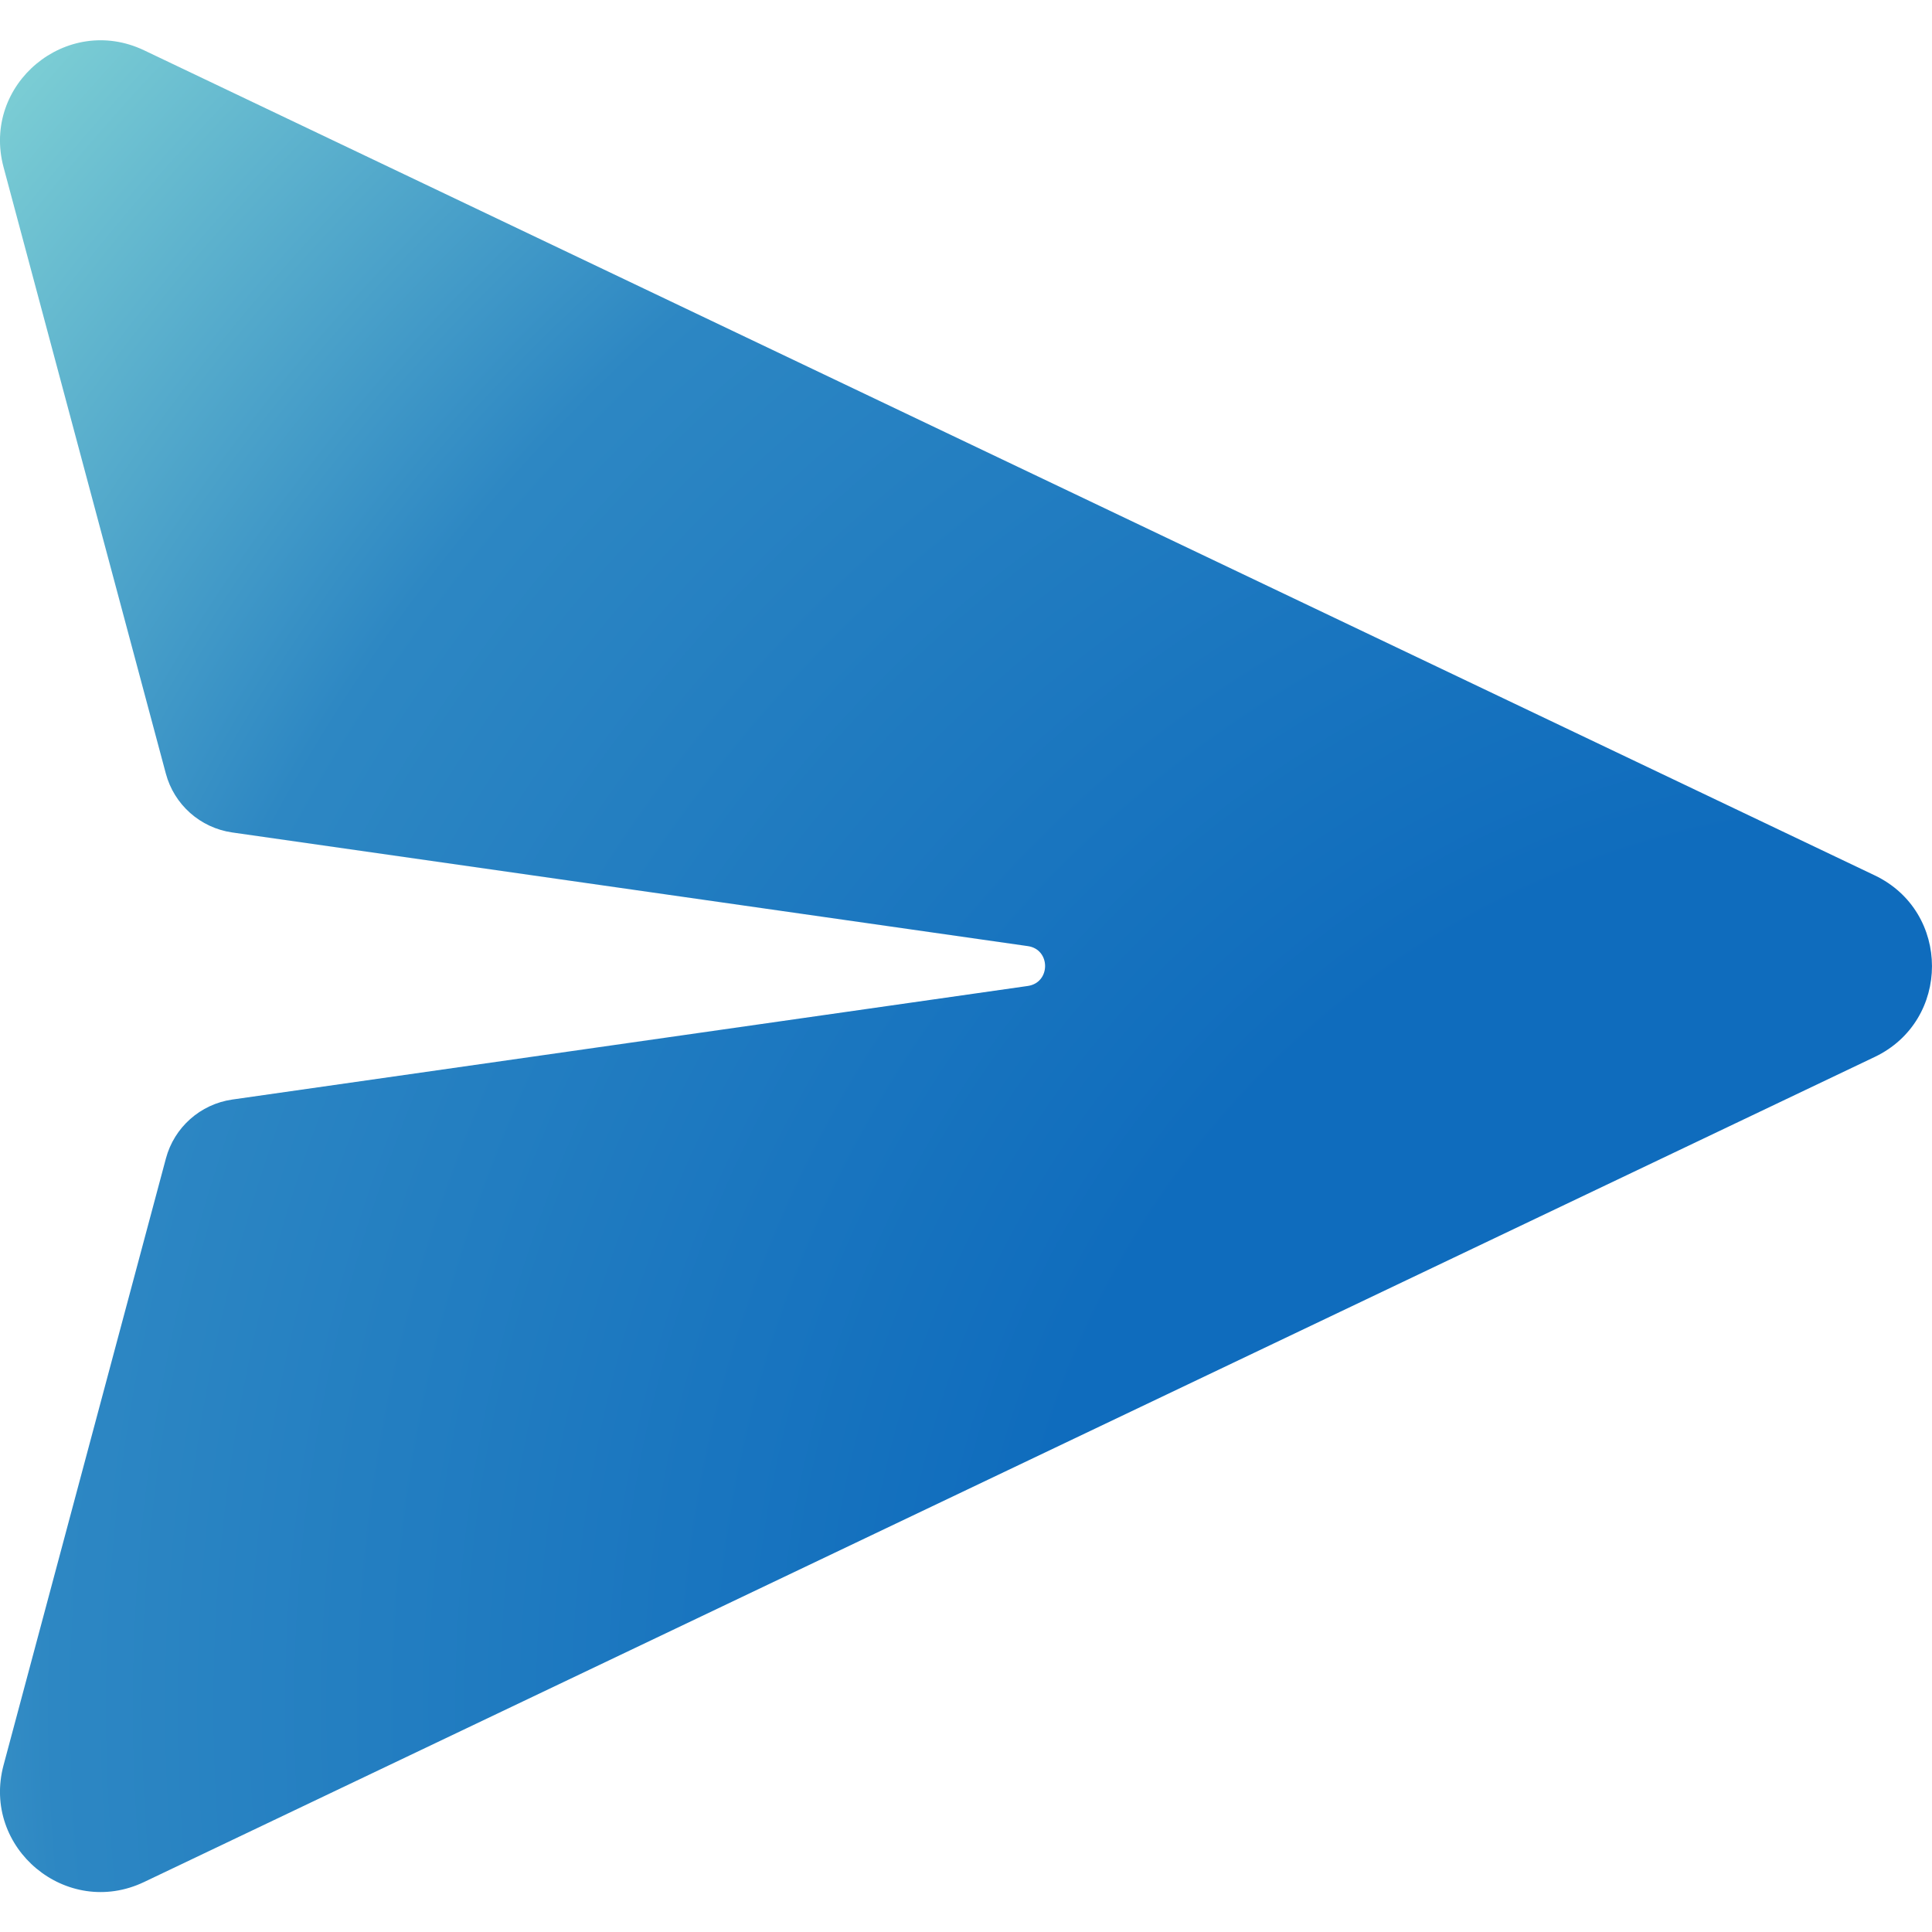
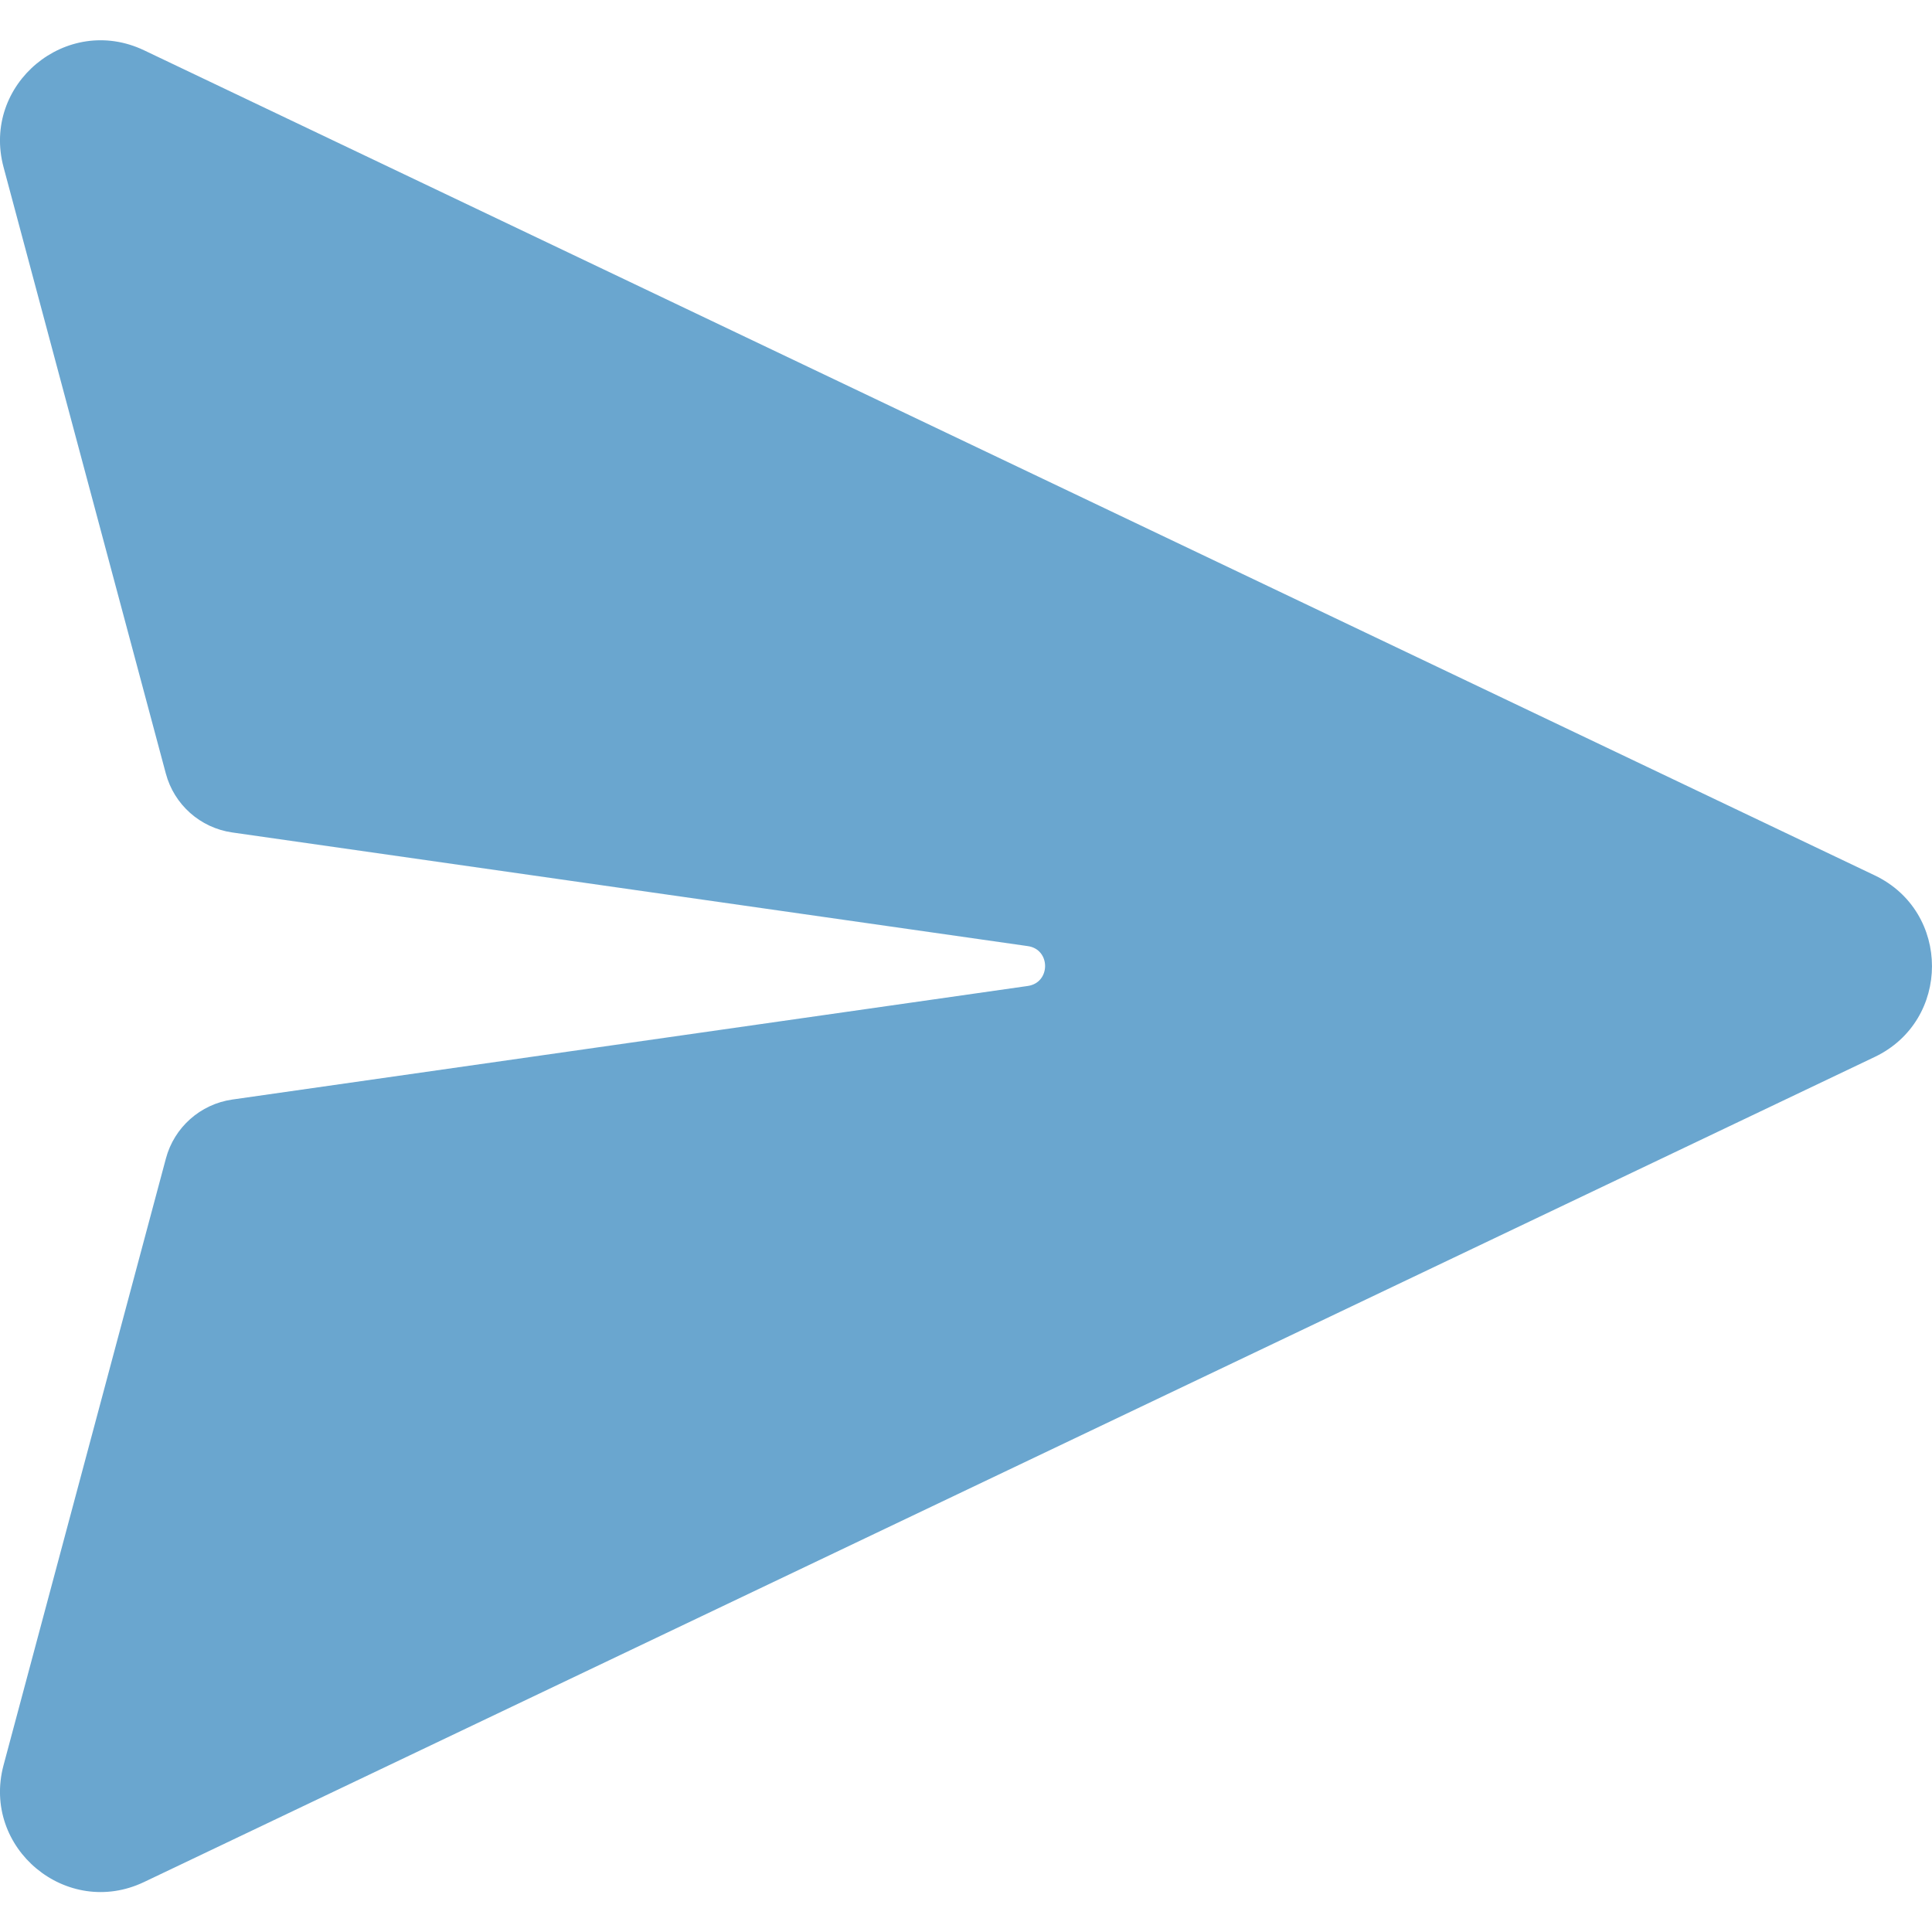
<svg xmlns="http://www.w3.org/2000/svg" width="24" height="24" viewBox="0 0 24 24" fill="none">
-   <path d="M1.79 0.625C0.827 0.166 -0.231 1.046 0.044 2.076L2.06 9.609C2.163 9.996 2.488 10.284 2.884 10.341L12.768 11.753C13.054 11.793 13.054 12.207 12.768 12.248L2.885 13.659C2.489 13.716 2.164 14.004 2.061 14.391L0.044 21.928C-0.231 22.958 0.827 23.838 1.79 23.379L23.288 13.13C24.237 12.678 24.237 11.326 23.288 10.874L1.79 0.625Z" fill="url(#paint0_radial_2280_119090)" />
-   <defs>
-     <radialGradient id="paint0_radial_2280_119090" cx="0" cy="0" r="1" gradientUnits="userSpaceOnUse" gradientTransform="translate(24.0234 21.2469) rotate(-142.006) scale(33.4402 32.3913)">
-       <stop offset="0.336" stop-color="#0F6CBD" />
-       <stop offset="0.703" stop-color="#2D87C3" />
-       <stop offset="1" stop-color="#8DDDD8" />
-     </radialGradient>
-   </defs>
+   <path d="M1.79 0.625C0.827 0.166 -0.231 1.046 0.044 2.076L2.06 9.609C2.163 9.996 2.488 10.284 2.884 10.341L12.768 11.753C13.054 11.793 13.054 12.207 12.768 12.248L2.885 13.659C2.489 13.716 2.164 14.004 2.061 14.391L0.044 21.928C-0.231 22.958 0.827 23.838 1.79 23.379L23.288 13.13C24.237 12.678 24.237 11.326 23.288 10.874L1.79 0.625Z" fill="#6AA6CF" />
</svg>
